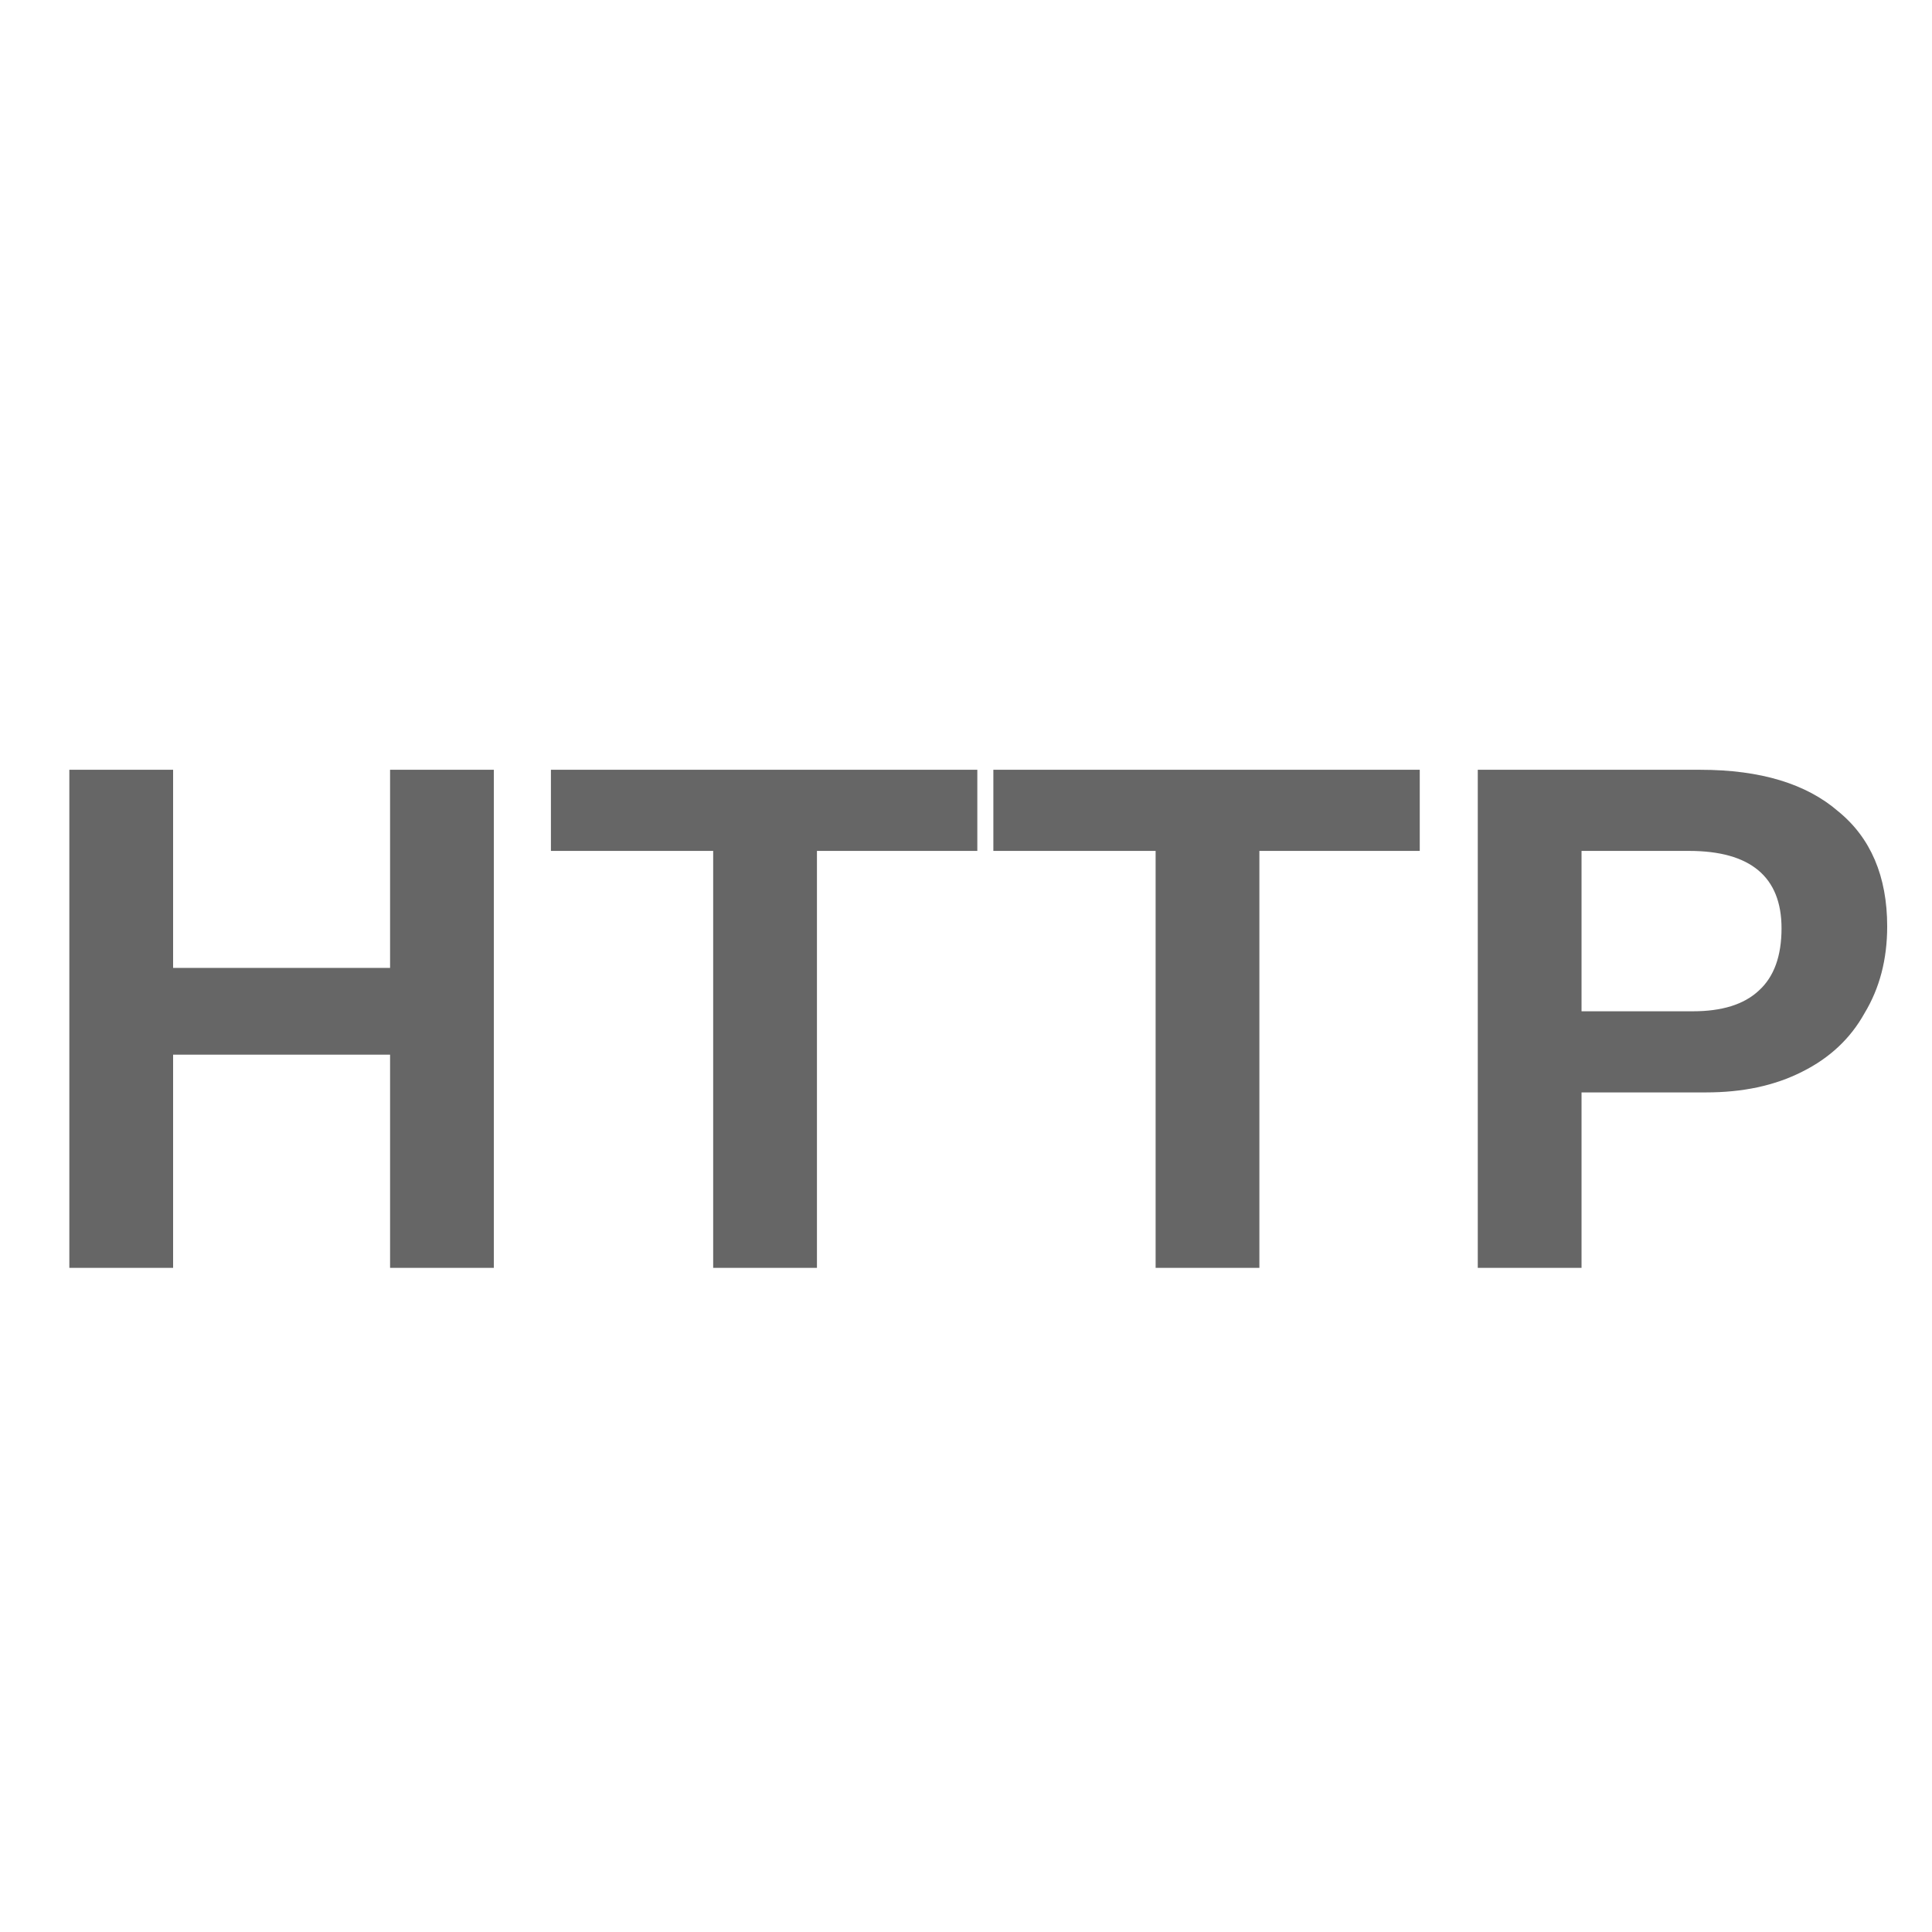
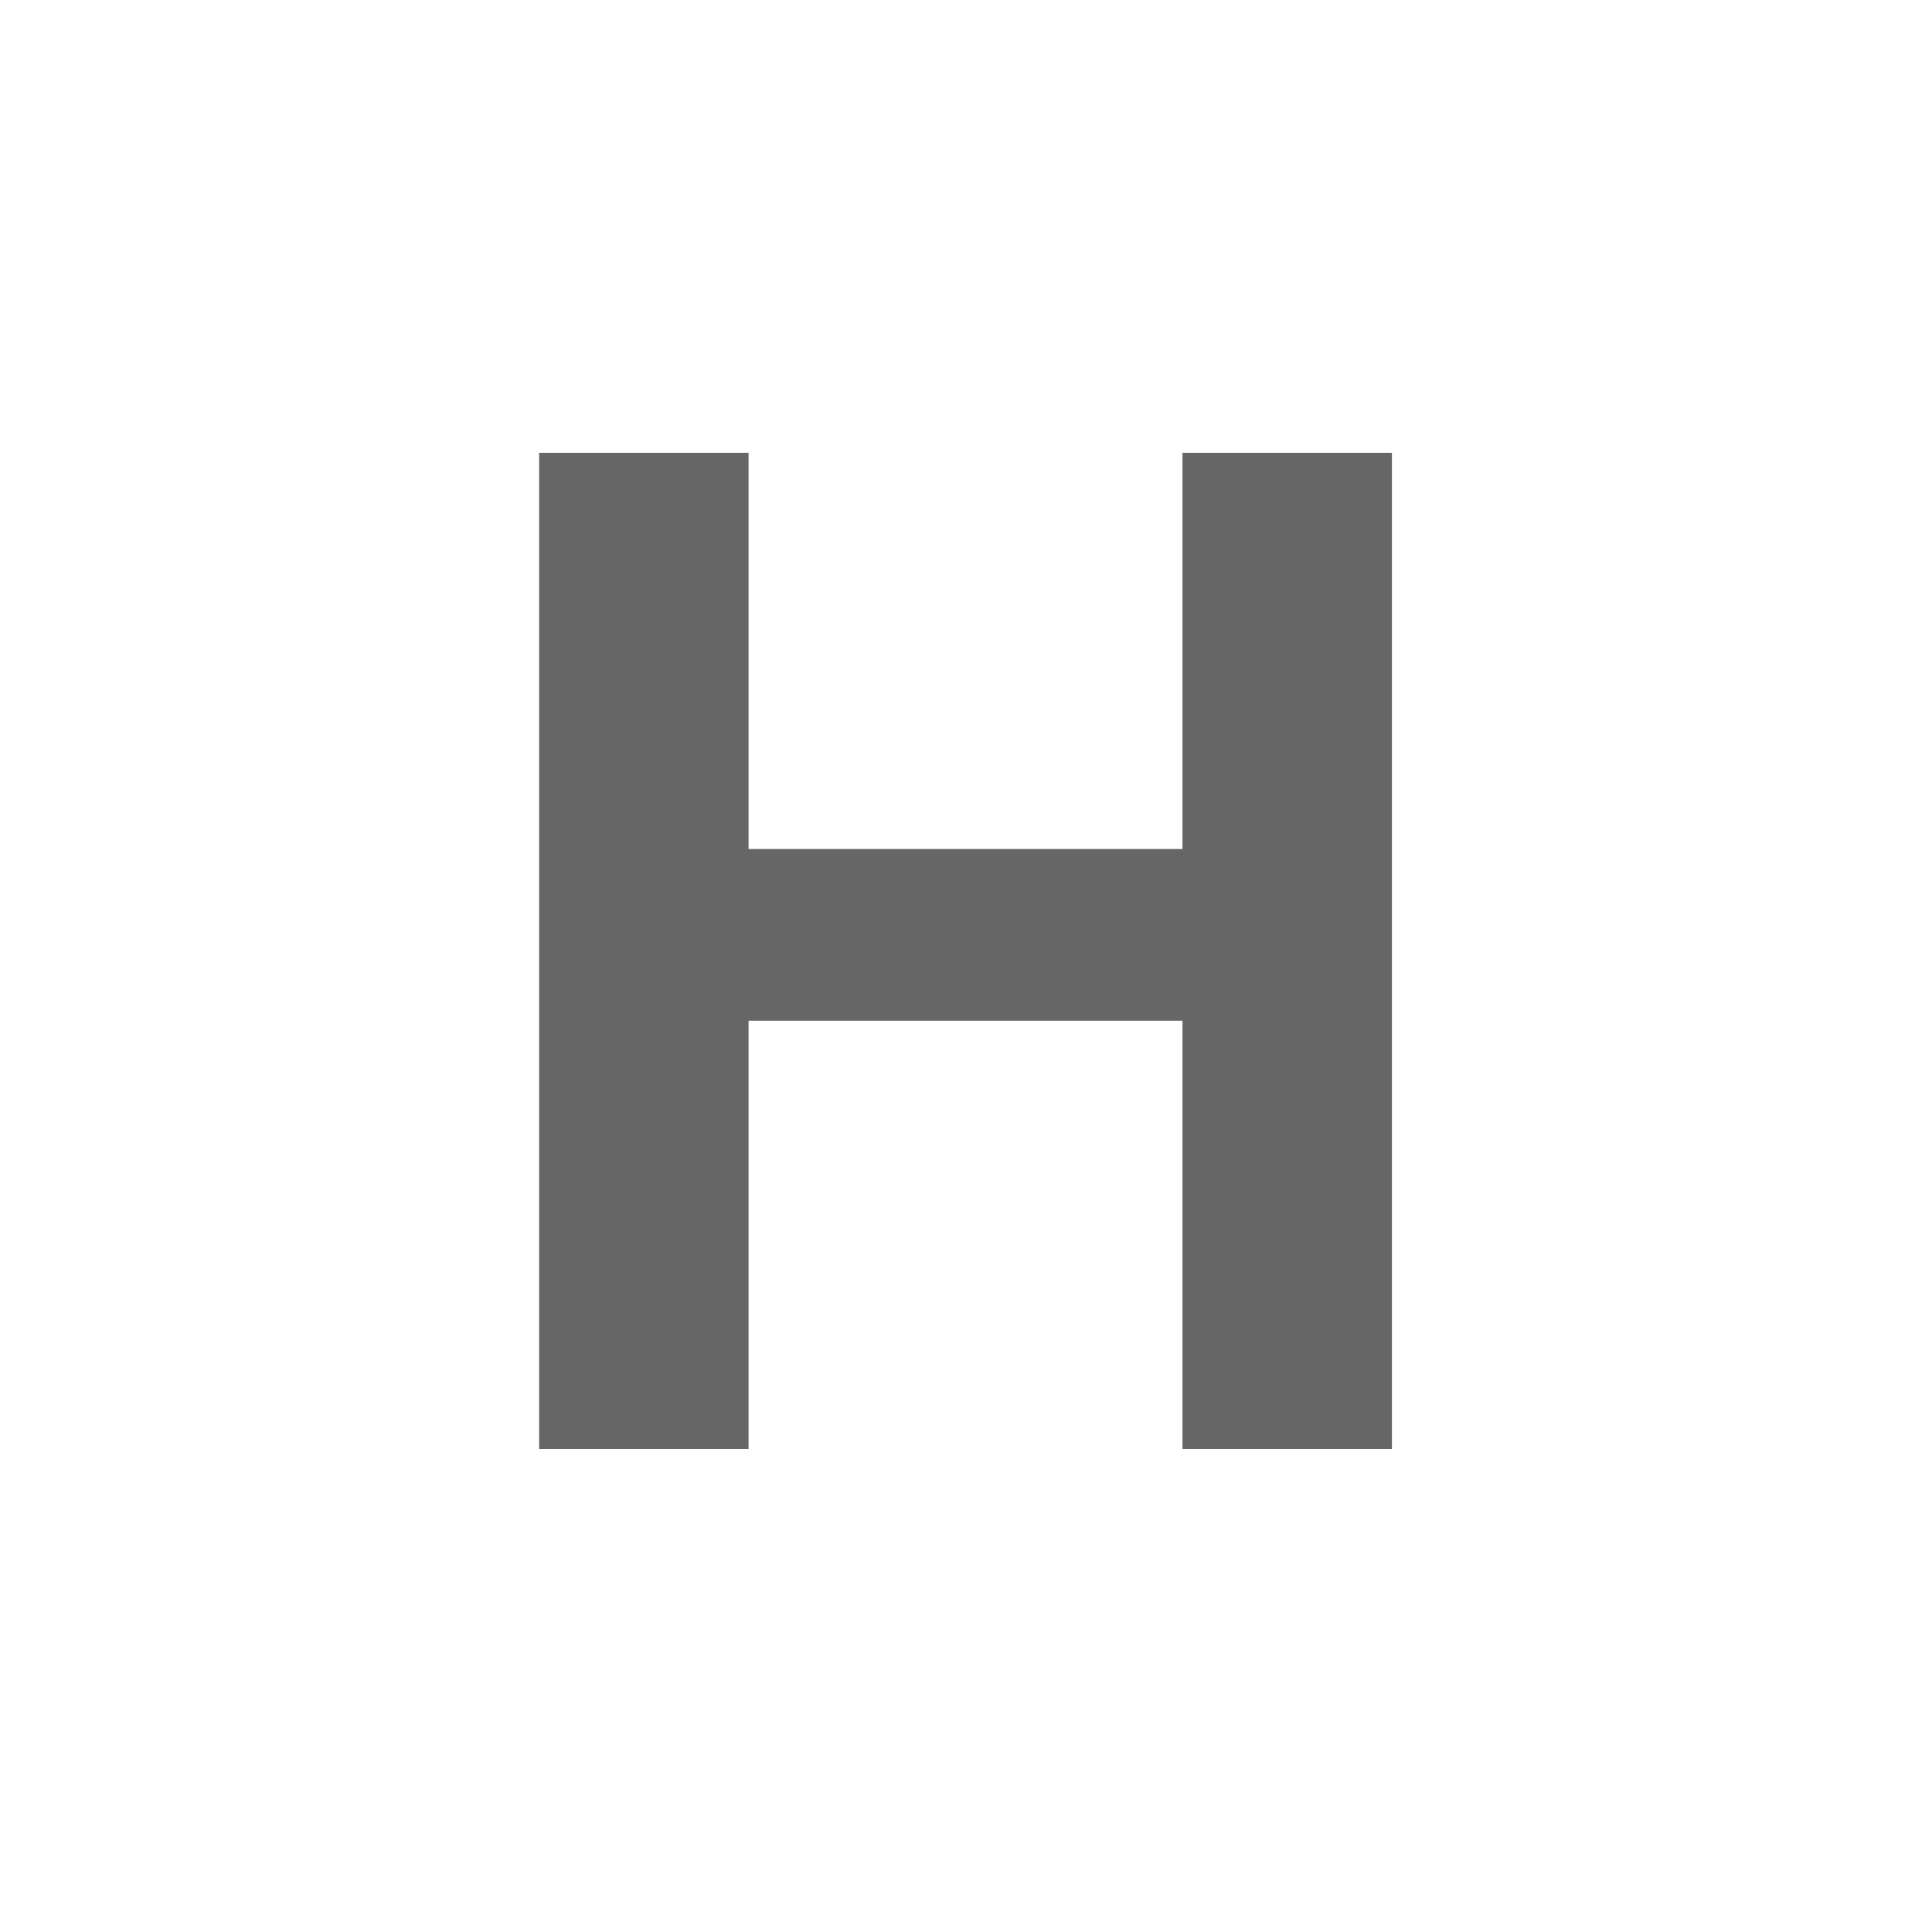
<svg xmlns="http://www.w3.org/2000/svg" width="16" height="16" viewBox="0 0 16 16">
-   <text x="8" y="10.5" text-anchor="middle" font-family="Arial, sans-serif" font-size="6" font-weight="700" fill="#666666">HTTP</text>
+   <text x="8" y="12" text-anchor="middle" font-family="Arial, sans-serif" font-size="12" font-weight="700" fill="#666666">H</text>
</svg>
